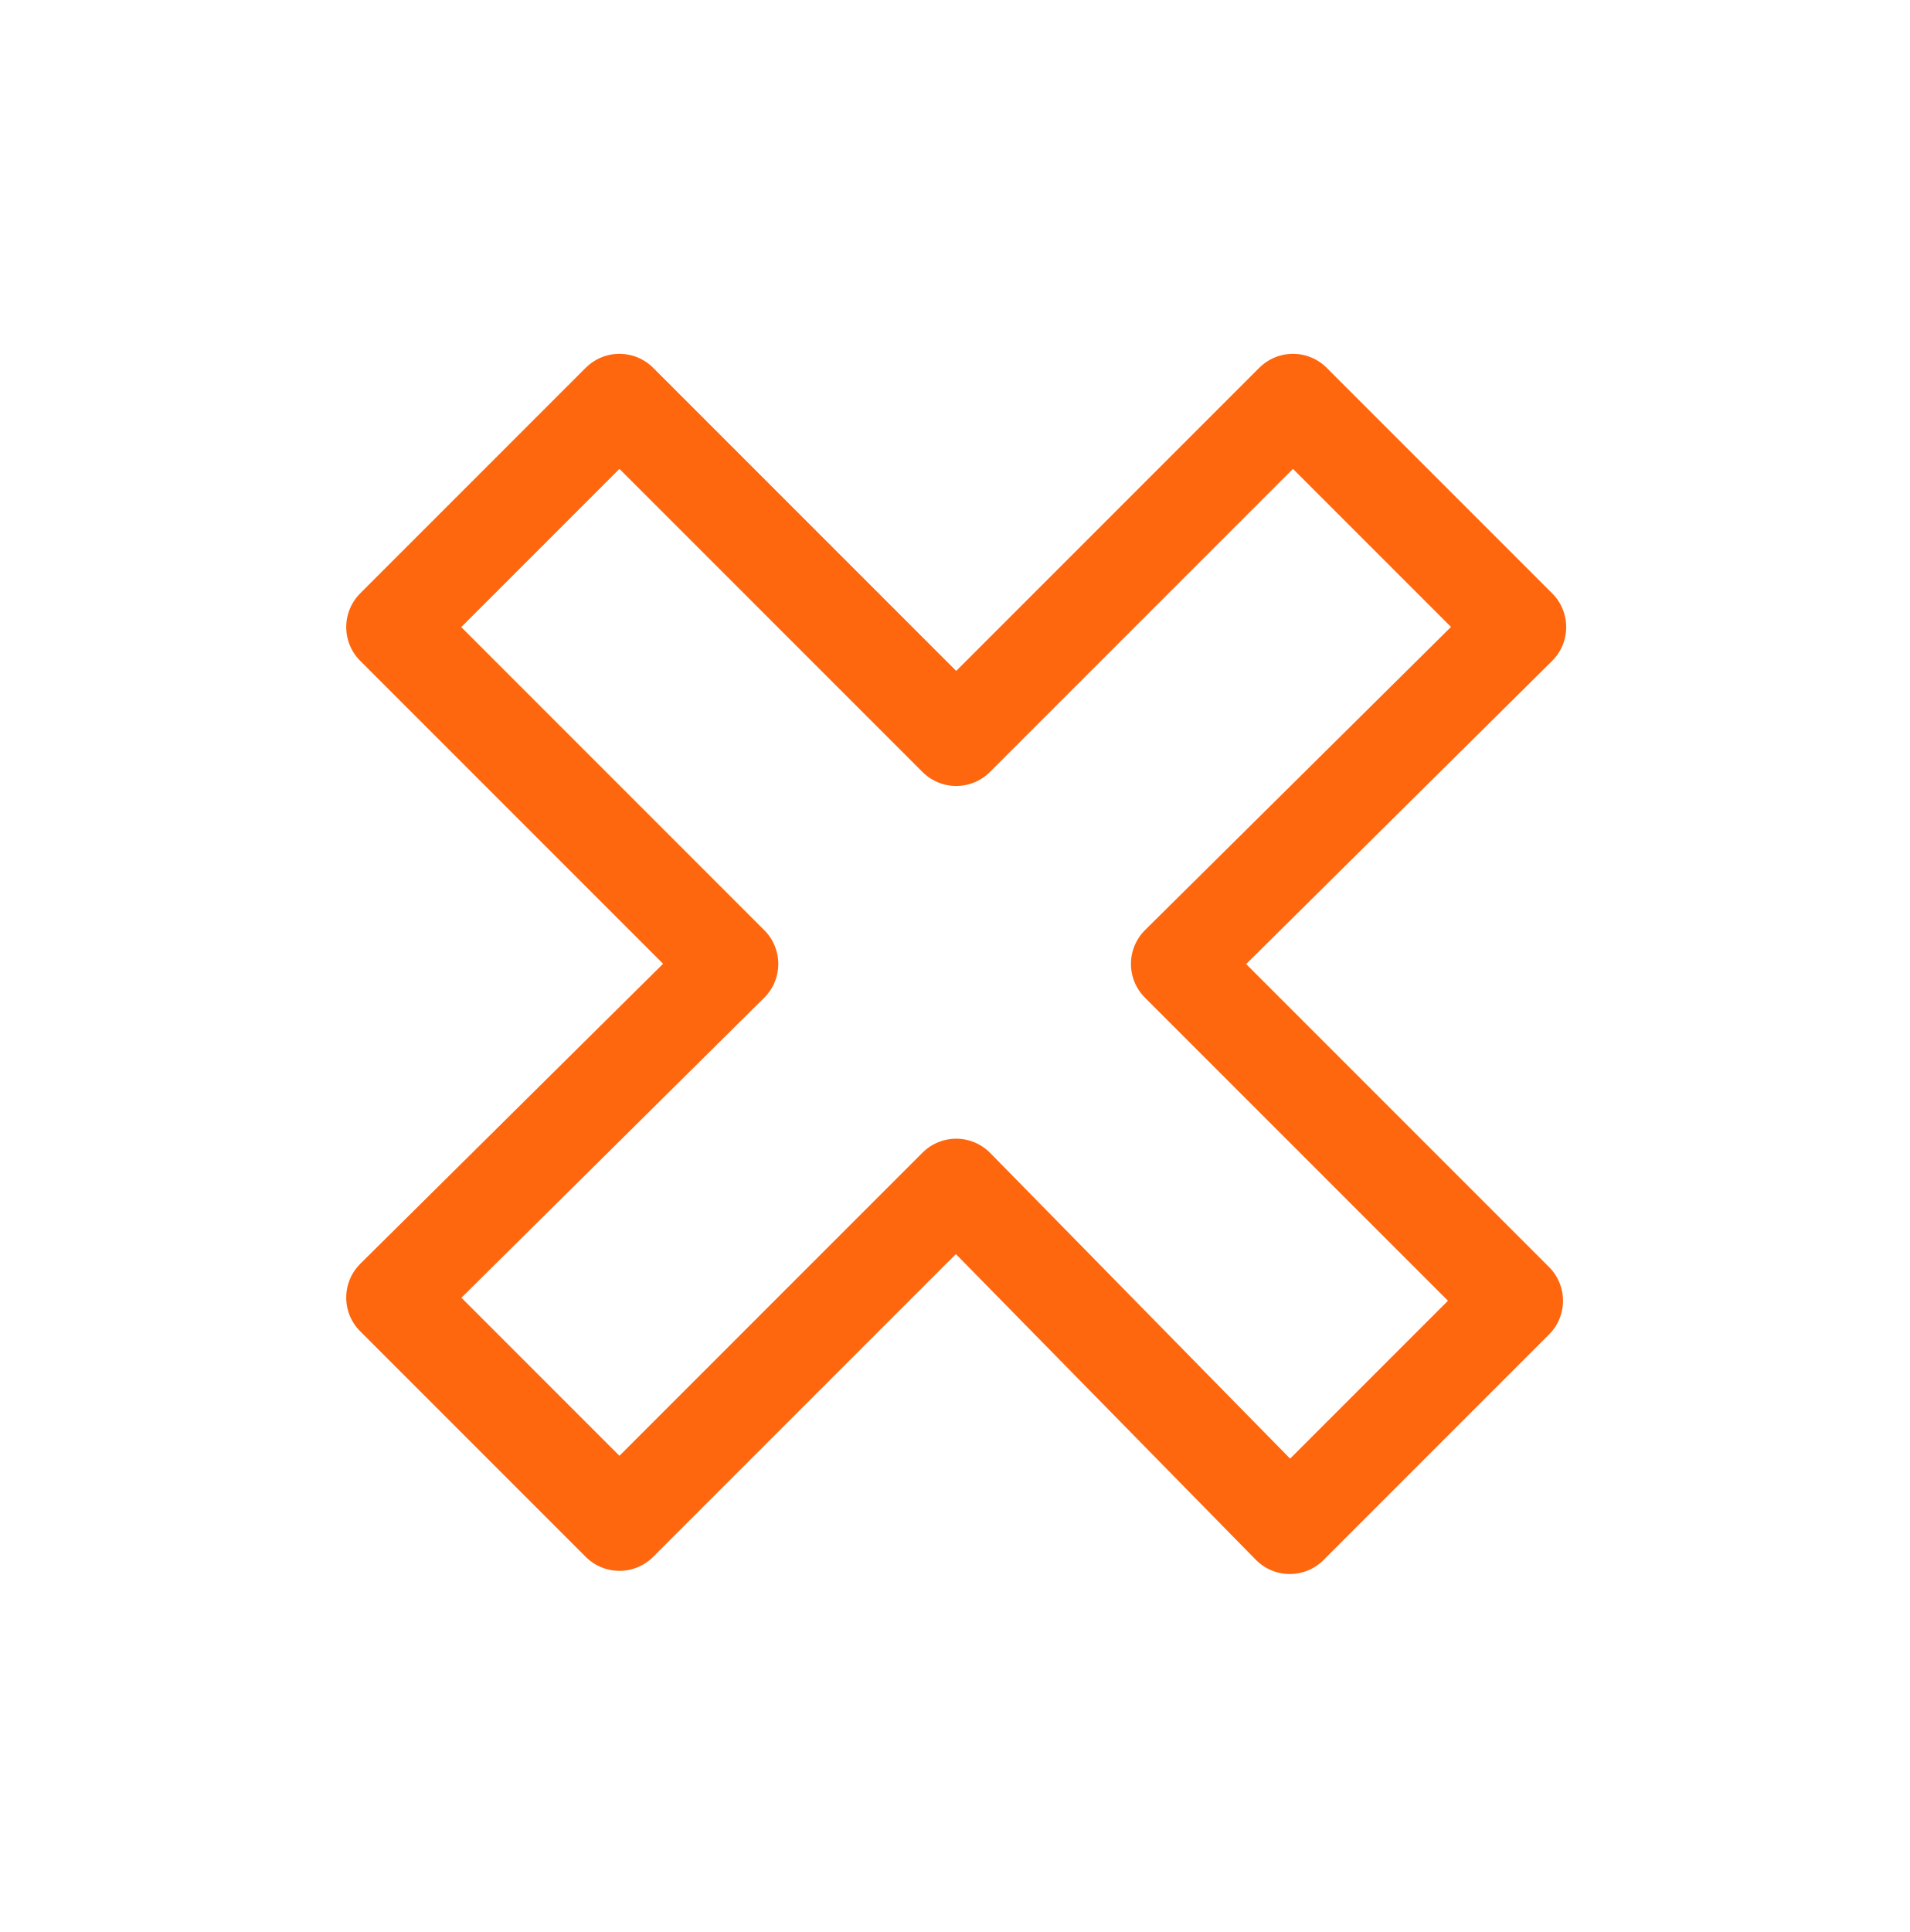
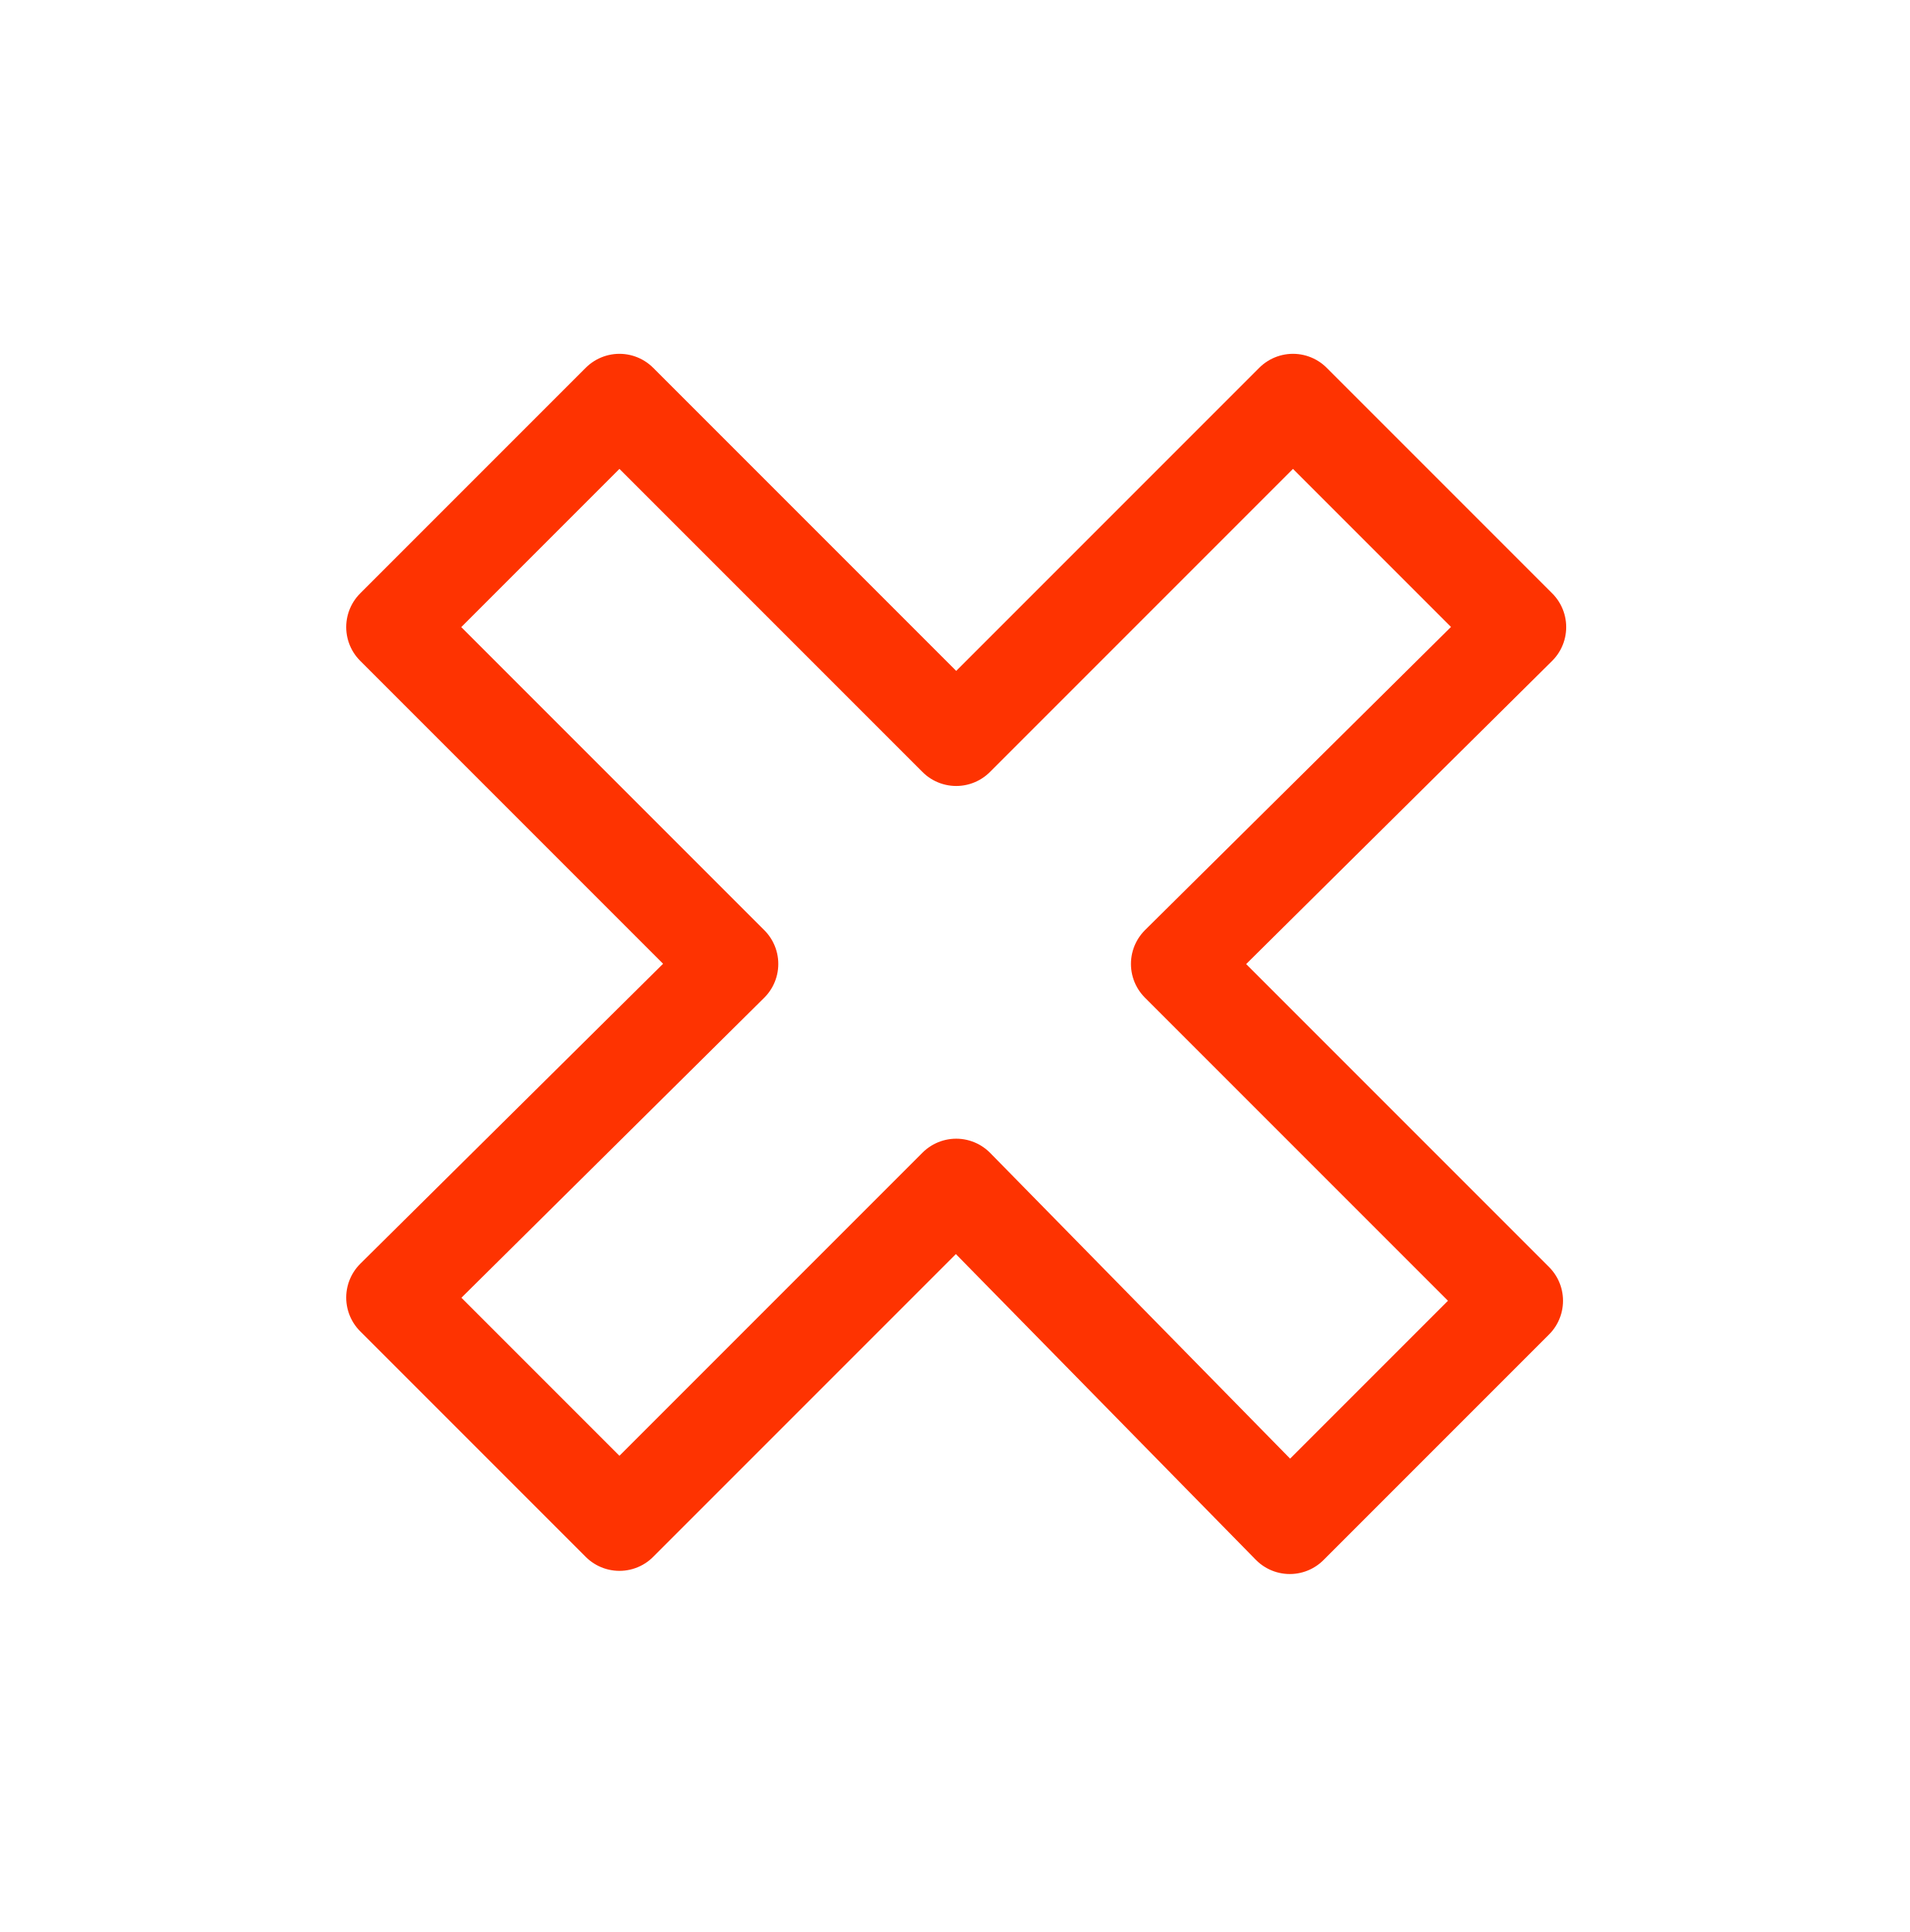
<svg xmlns="http://www.w3.org/2000/svg" version="1.1" id="svg4160" x="0px" y="0px" viewBox="0 0 60.1 60.8" style="enable-background:new 0 0 60.1 60.8;" xml:space="preserve">
  <style type="text/css">
- 	.st0{fill:none;stroke:#ff670f;stroke-width:3;stroke-linejoin:round;}
+ 	.st0{fill:none;stroke:#fe3301;stroke-width:3;stroke-linejoin:round;}
</style>
  <g id="layer3" transform="translate(-3.532845,2.263642)">
    <g id="g37" transform="translate(-7.469746,-15.42896)">
      <path id="path4506" class="st0" d="M30.5,25.8l10.6,10.6l10.6-10.6l7.1,7.1L48.1,43.5l10.6,10.6    l-7.1,7.1L41.1,50.5L30.5,61.1l-7.1-7.1L34,43.5L23.4,32.9L30.5,25.8z" />
    </g>
  </g>
</svg>
